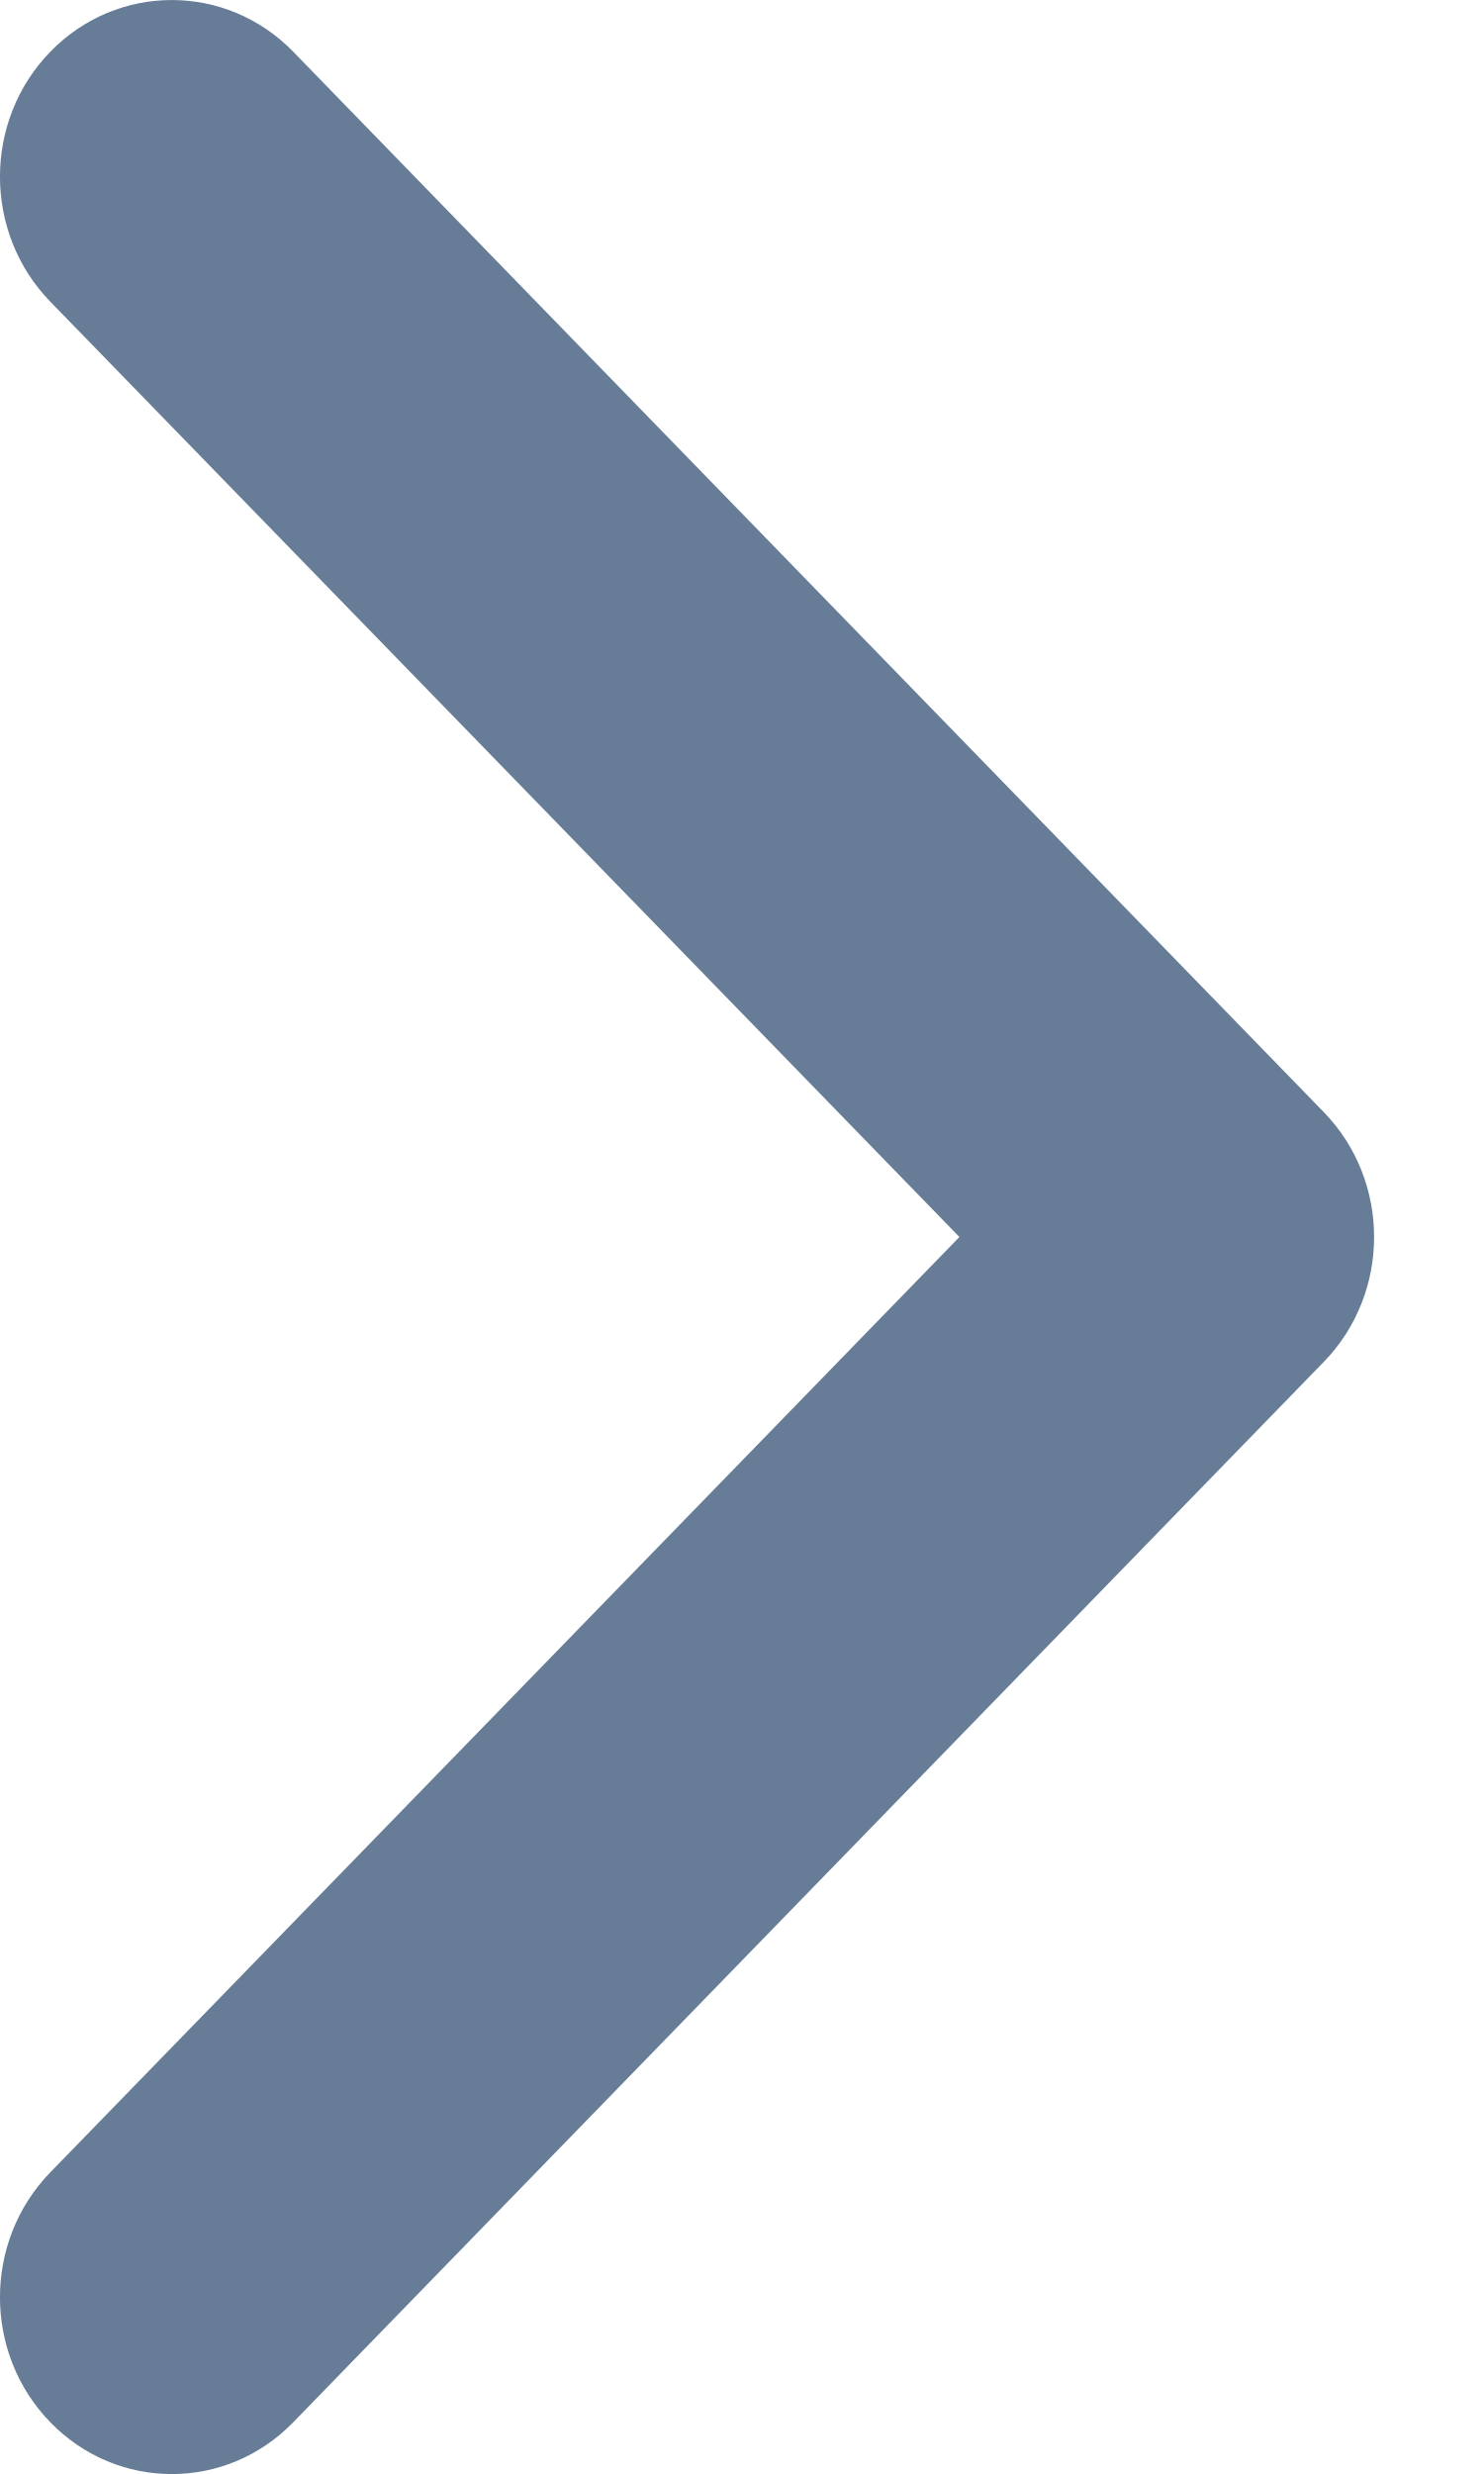
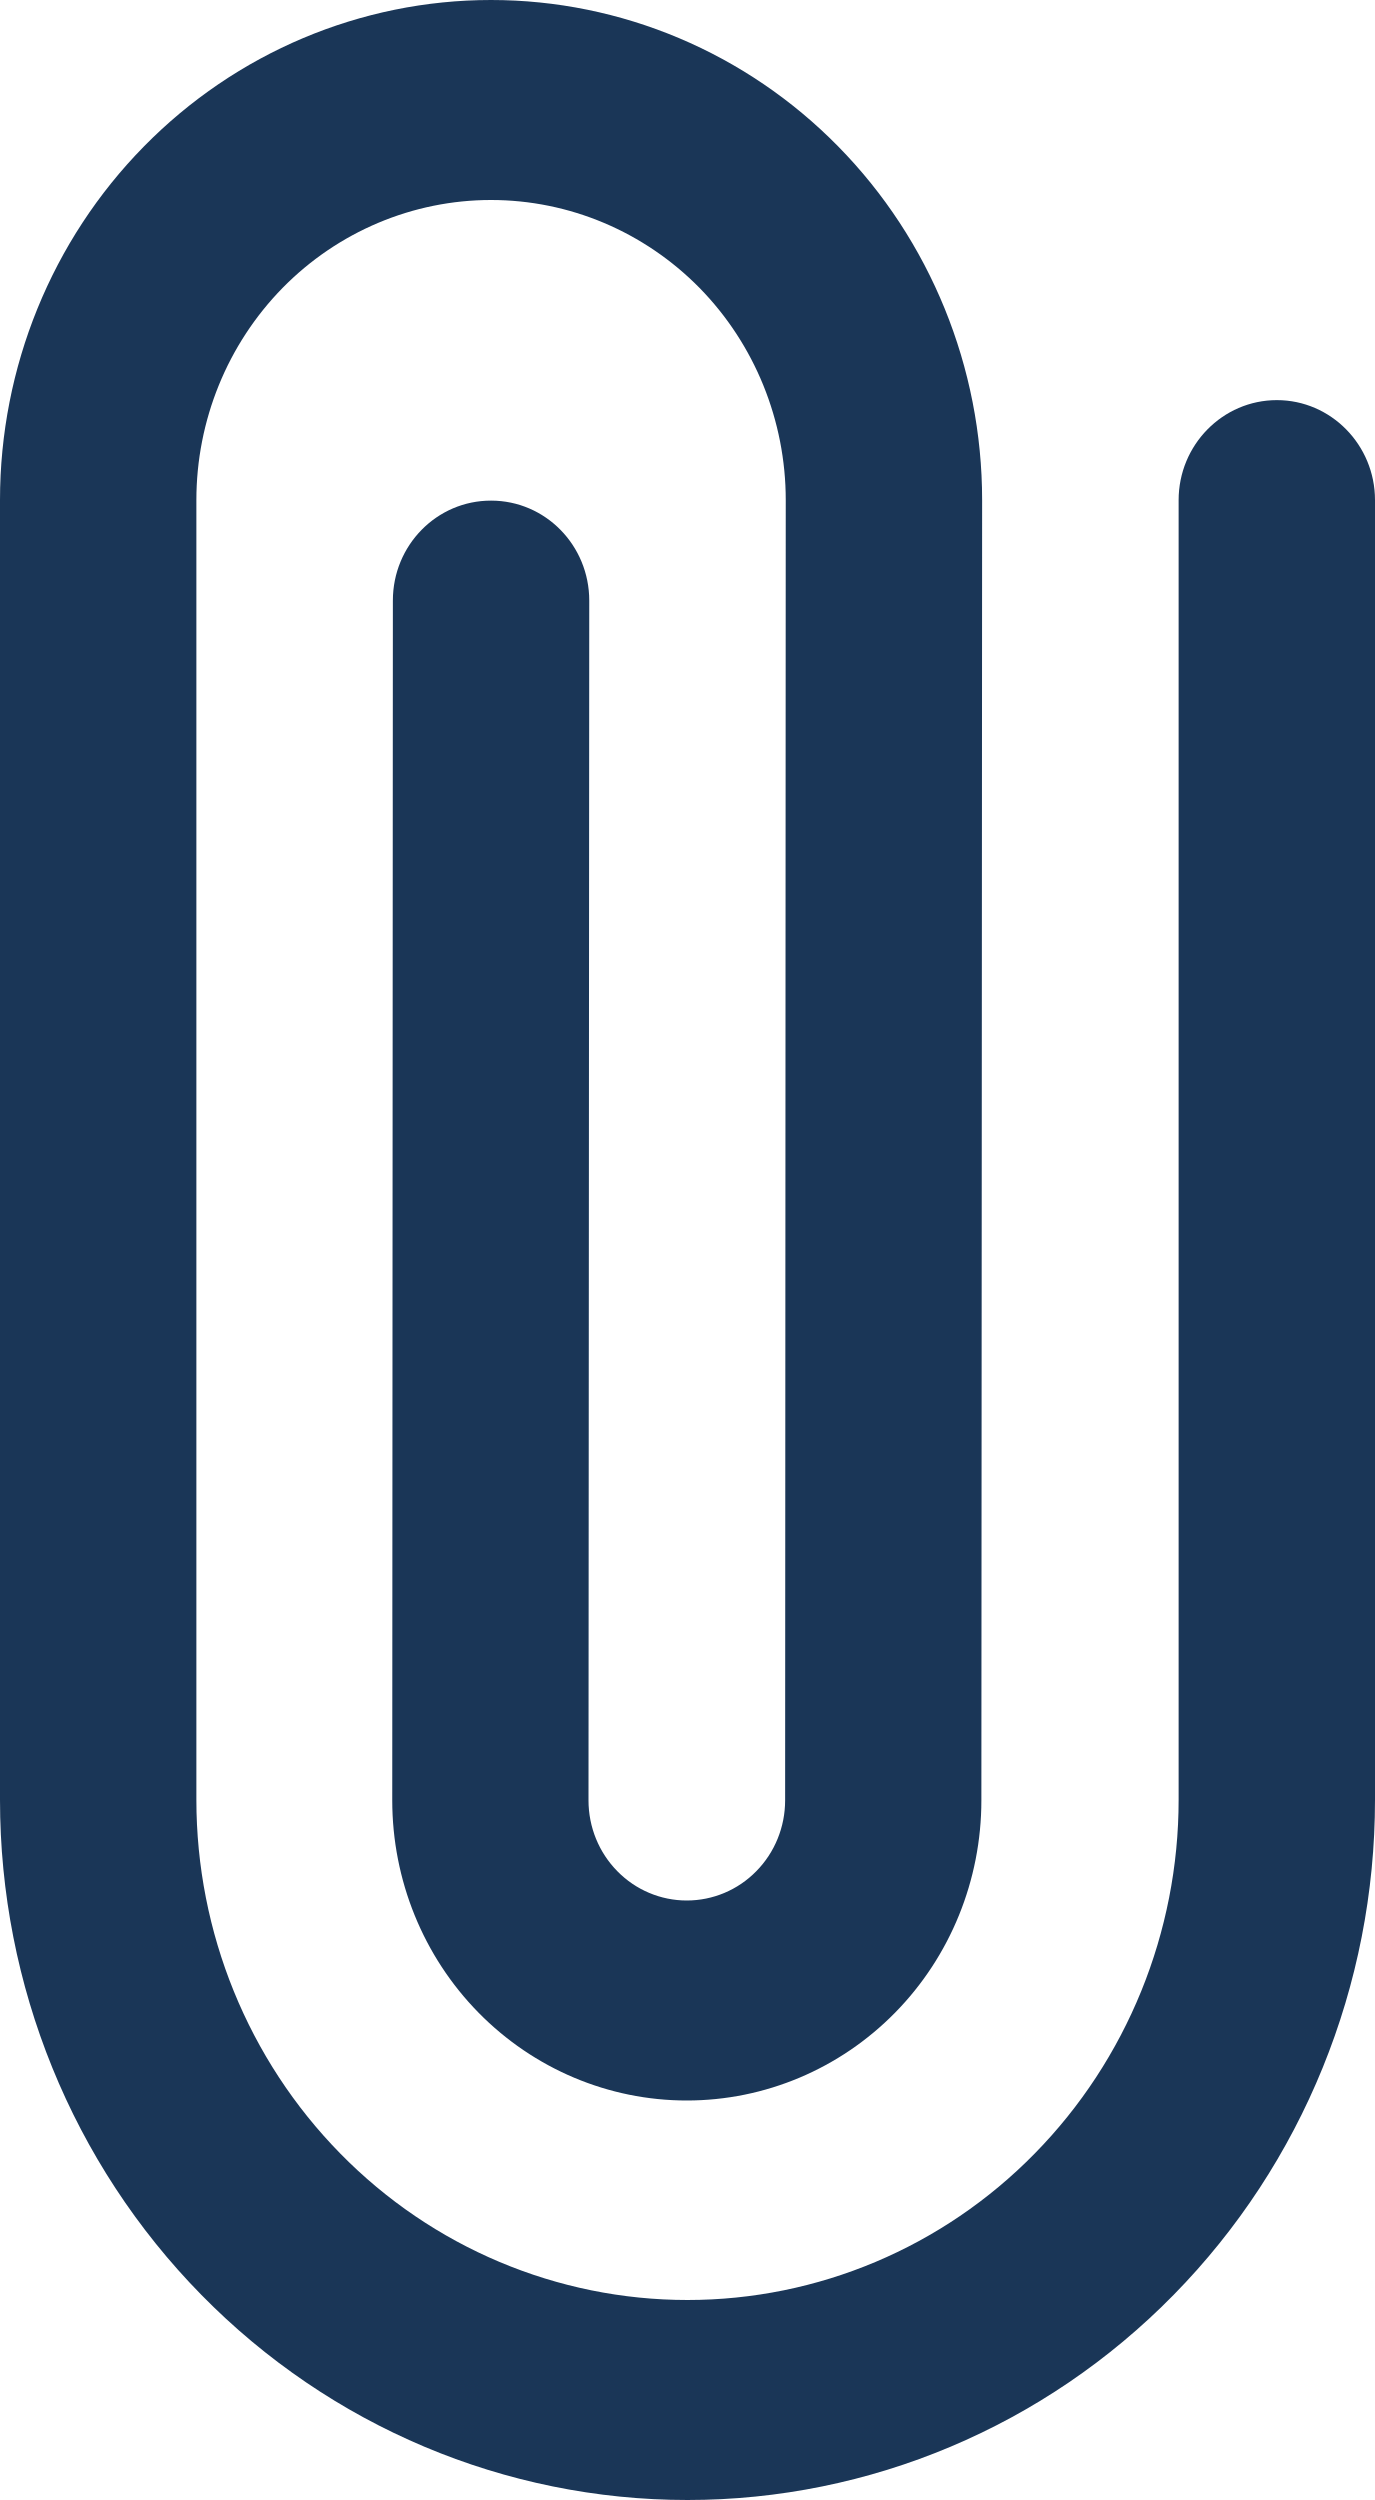
- <svg xmlns="http://www.w3.org/2000/svg" width="12" height="20" viewBox="0 0 12 20" fill="none">
-   <path fill-rule="evenodd" clip-rule="evenodd" d="M0.407 19.582C-0.136 19.024 -0.136 18.119 0.407 17.561L7.758 10L0.407 2.439C-0.136 1.881 -0.136 0.976 0.407 0.418C0.949 -0.139 1.829 -0.139 2.371 0.418L10.704 8.99C11.247 9.548 11.247 10.452 10.704 11.01L2.371 19.582C1.829 20.14 0.949 20.14 0.407 19.582Z" fill="#667C97" />
+ <svg xmlns="http://www.w3.org/2000/svg" width="11" height="20" viewBox="0 0 11 20" fill="none">
+   <path fill-rule="evenodd" clip-rule="evenodd" d="M2.261 2.303C1.819 2.754 1.571 3.364 1.571 4.001L1.571 14.398C1.571 15.459 1.985 16.477 2.722 17.228C3.458 17.979 4.458 18.4 5.5 18.4C6.542 18.4 7.542 17.979 8.278 17.228C9.015 16.477 9.429 15.459 9.429 14.398V4.001C9.429 3.56 9.781 3.201 10.215 3.201C10.648 3.201 11 3.56 11 4.001V14.398C11 15.884 10.421 17.308 9.389 18.359C8.358 19.41 6.959 20 5.5 20C4.041 20 2.642 19.41 1.611 18.359C0.579 17.308 6.61993e-08 15.884 1.32399e-07 14.398L0 4.001C-9.92988e-08 2.94 0.414 1.922 1.151 1.172C1.887 0.422 2.887 8.76578e-07 3.928 0C4.97 1.01144e-07 5.97 0.422 6.706 1.172C7.443 1.922 7.857 2.94 7.857 4.001L7.851 14.403C7.851 15.04 7.603 15.651 7.161 16.101C6.719 16.551 6.12 16.804 5.494 16.804C4.869 16.804 4.27 16.551 3.828 16.101C3.386 15.651 3.138 15.04 3.138 14.403L3.143 4.804C3.143 4.362 3.495 4.004 3.929 4.005C4.363 4.005 4.714 4.363 4.714 4.805L4.708 14.403C4.708 14.616 4.791 14.82 4.939 14.97C5.086 15.12 5.286 15.204 5.494 15.204C5.703 15.204 5.903 15.12 6.05 14.97C6.198 14.82 6.281 14.616 6.281 14.403L6.286 4.001C6.286 3.365 6.038 2.754 5.596 2.303C5.153 1.853 4.554 1.6 3.928 1.6C3.303 1.6 2.703 1.853 2.261 2.303Z" fill="#1A3657" />
</svg>
